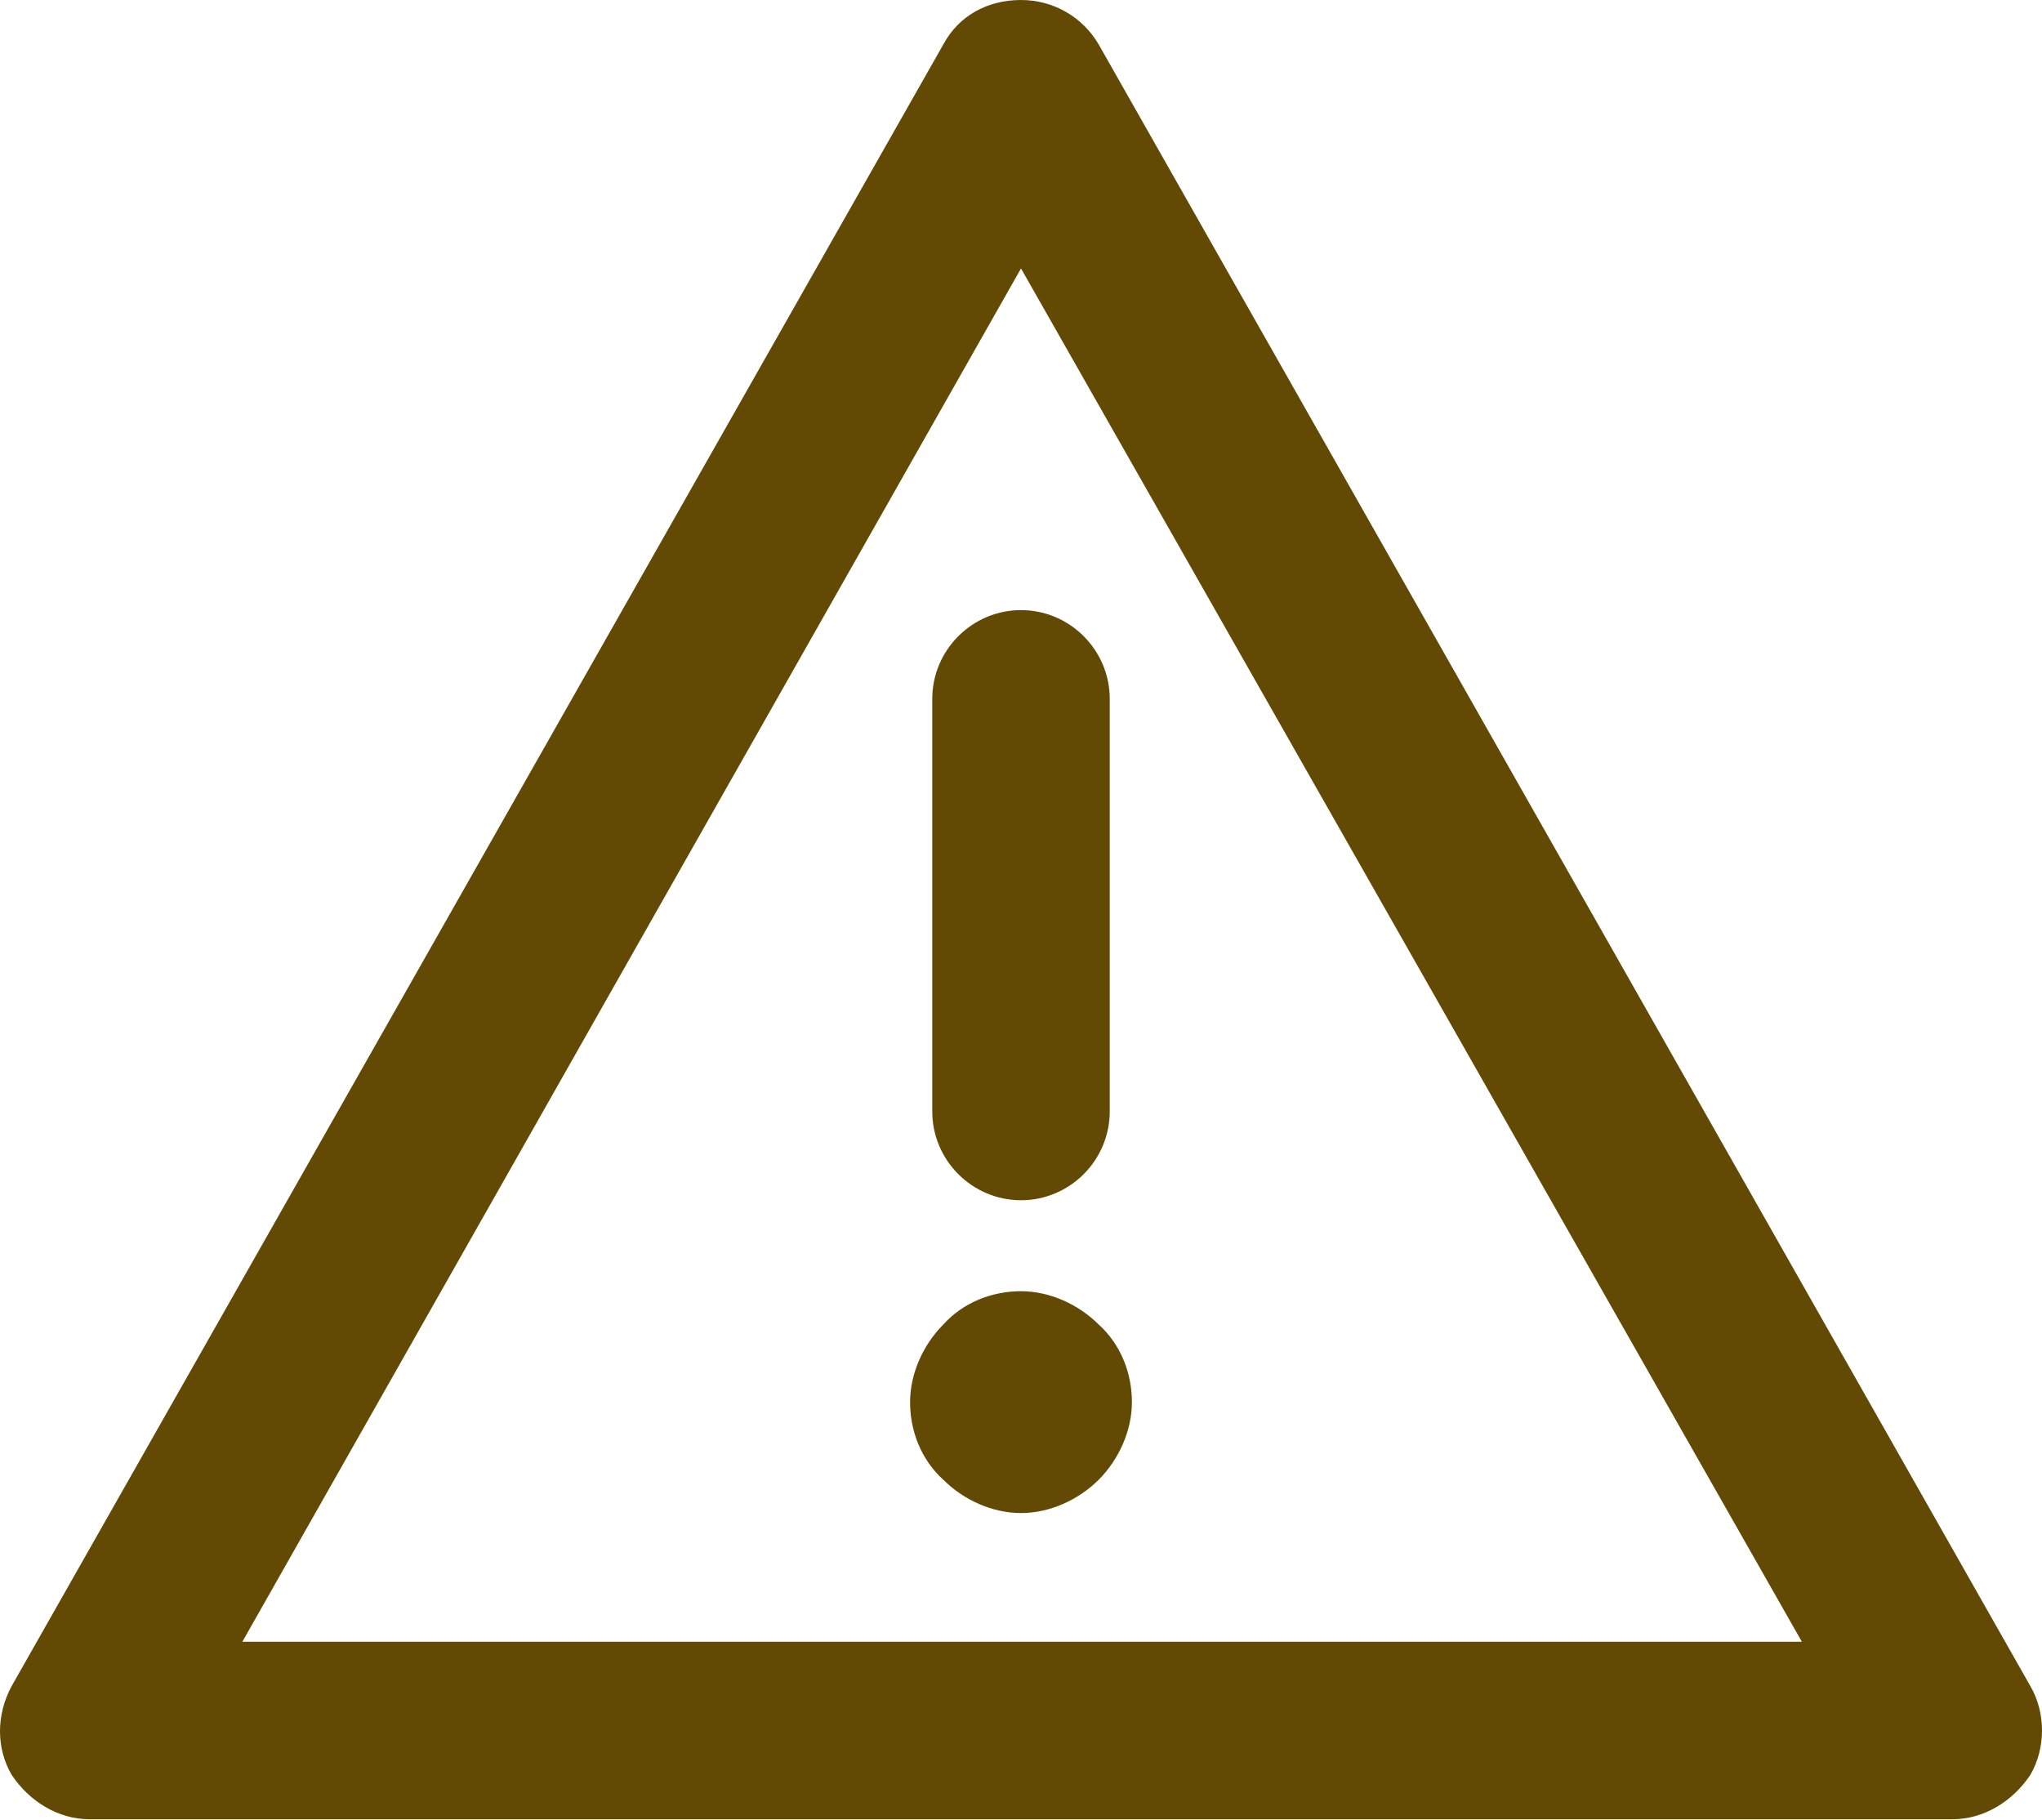
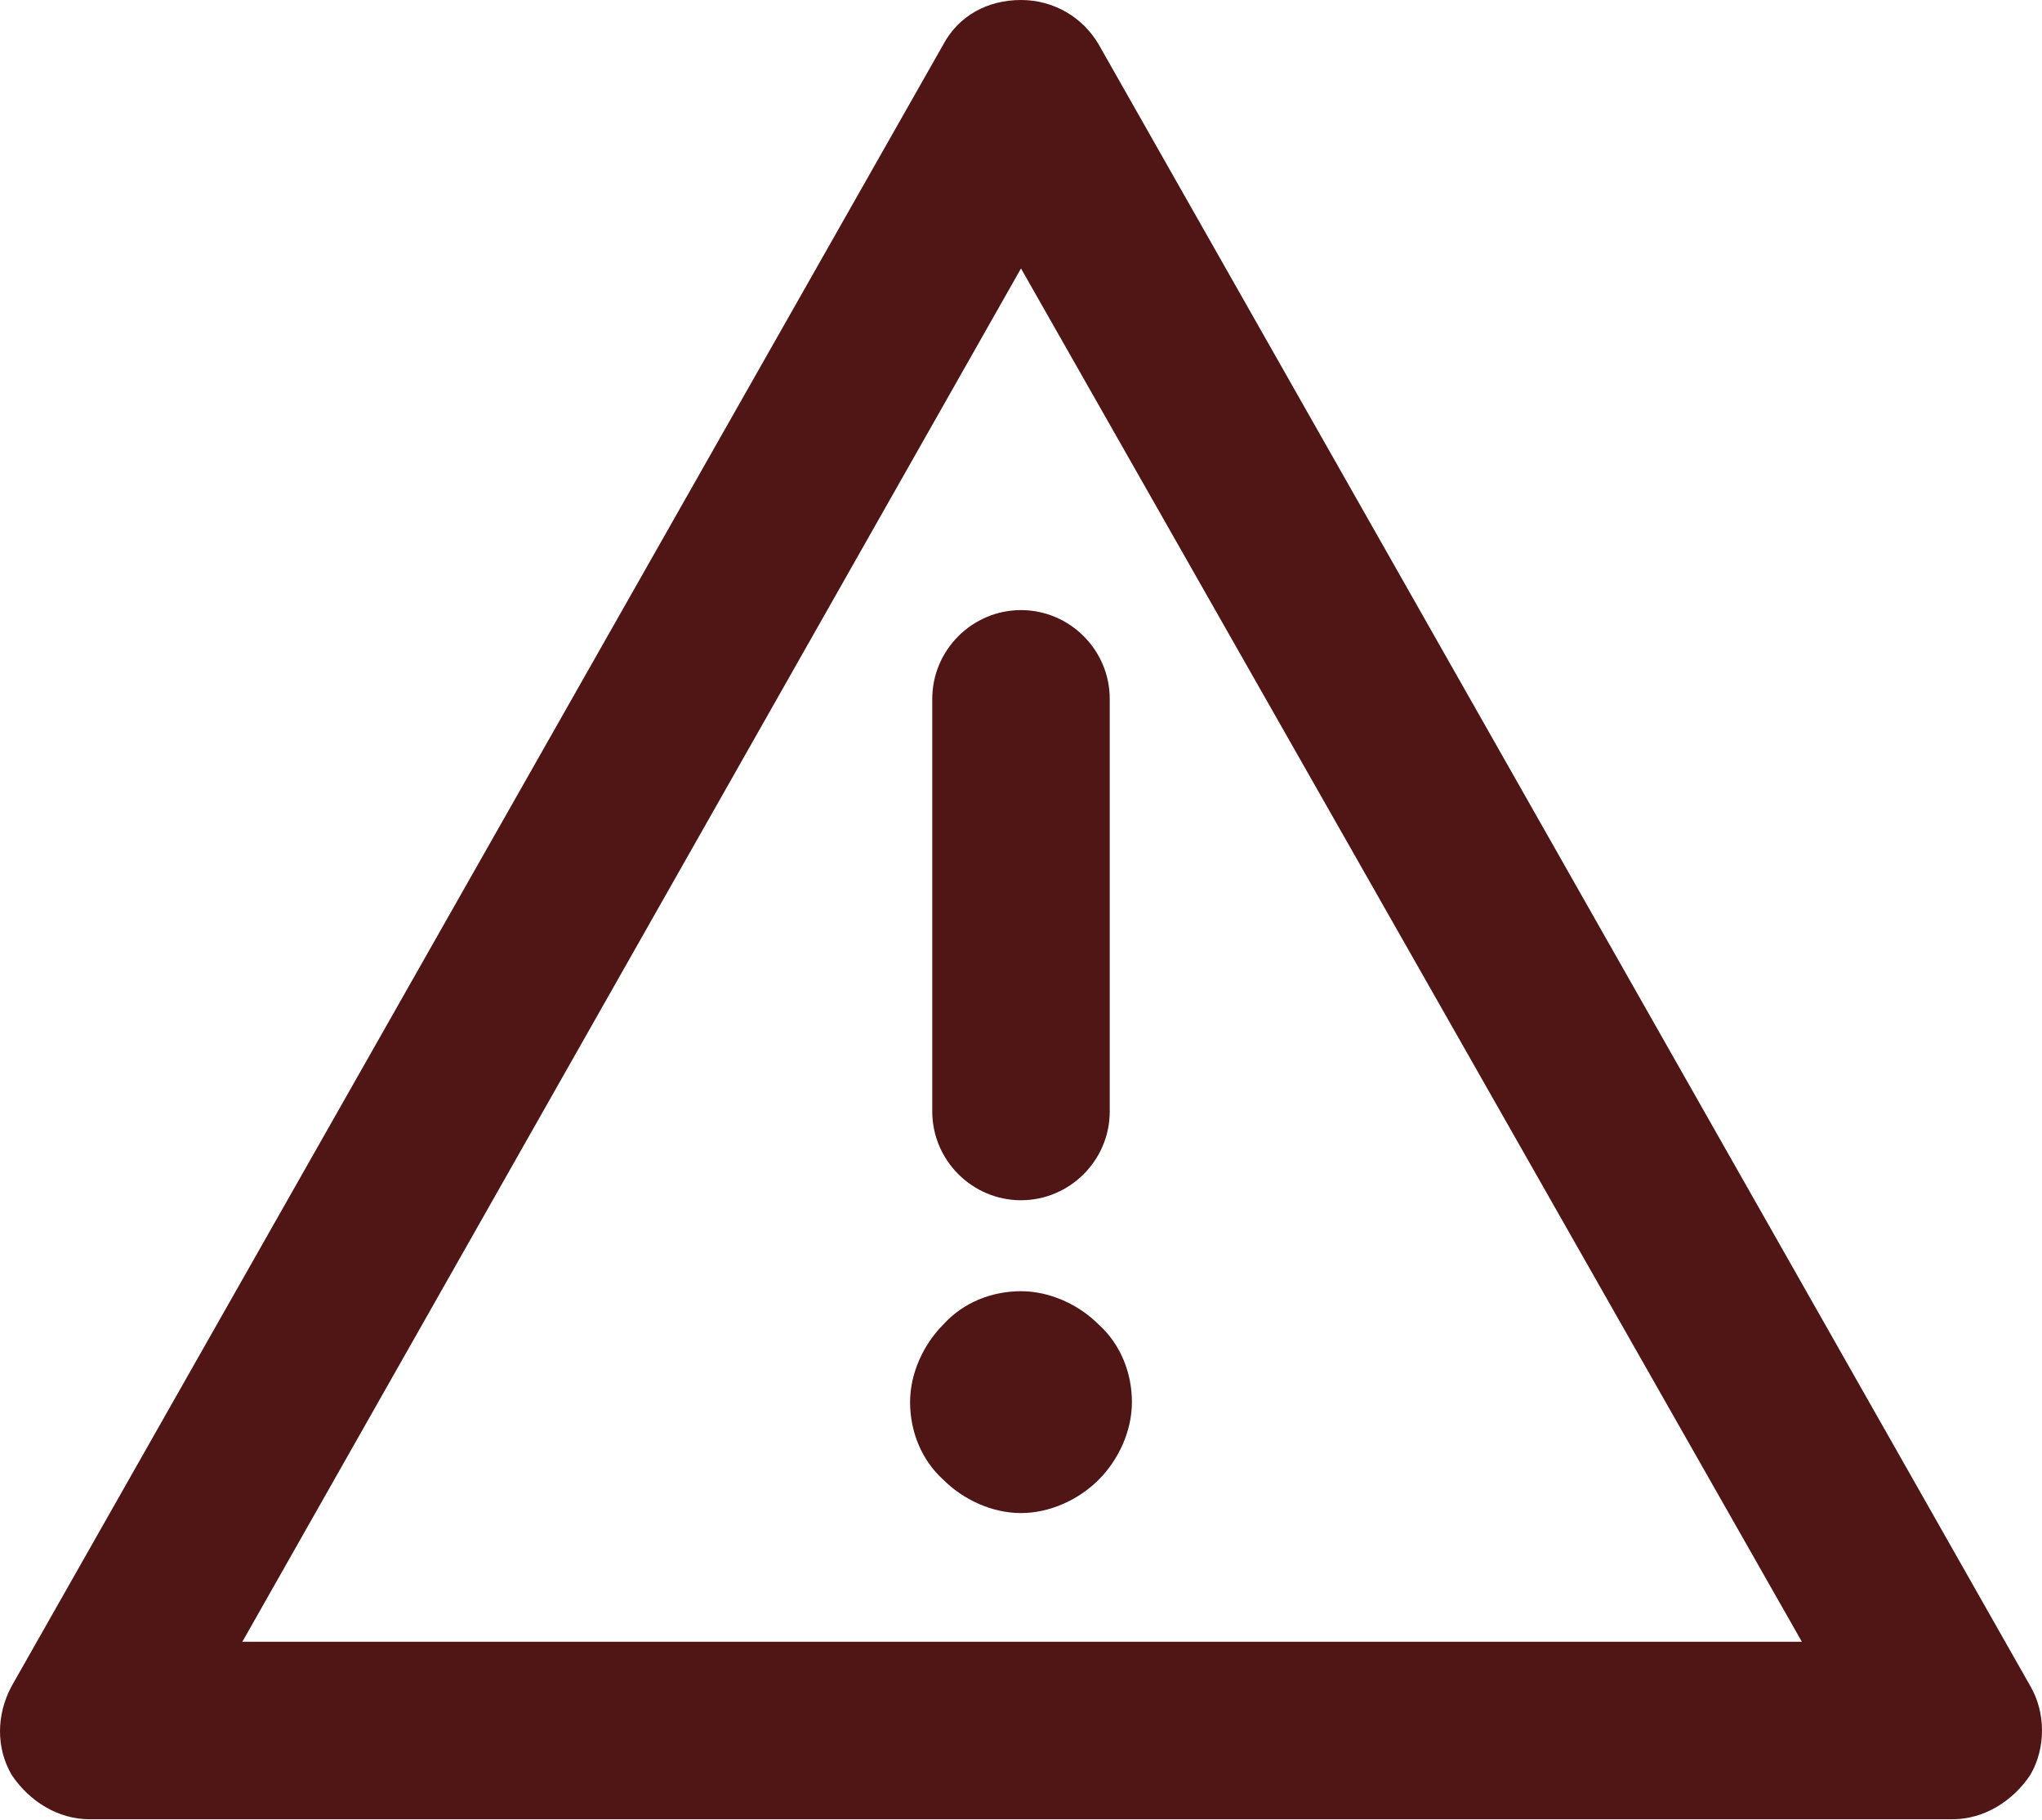
<svg xmlns="http://www.w3.org/2000/svg" version="1.1" id="Layer_1" x="0px" y="0px" width="92.05" height="82" viewBox="0 0 92.05 82" enable-background="new 0 0 92 92">
-   <path fill="#624904" d="m 88.025,82 h -84 c -1.4,0 -2.7,-0.8 -3.5,-2 -0.7,-1.2 -0.7,-2.7 0,-4 l 42,-74 c 0.7,-1.3 2,-2 3.5,-2 1.5,0 2.8,0.8 3.5,2 l 42,74 c 0.7,1.2 0.7,2.8 0,4 -0.8,1.2 -2.1,2 -3.5,2 z m -77.1,-8 h 70.3 l -35.2,-61.9 z m 39.1,-23.9 V 31.5 c 0,-2.2 -1.8,-4 -4,-4 -2.2,0 -4,1.8 -4,4 v 18.6 c 0,2.2 1.8,4 4,4 2.2,0 4,-1.8 4,-4 z m -0.5,16.6 c 0.9,-0.9 1.5,-2.2 1.5,-3.5 0,-1.3 -0.5,-2.6 -1.5,-3.5 -0.9,-0.9 -2.2,-1.5 -3.5,-1.5 -1.3,0 -2.6,0.5 -3.5,1.5 -0.9,0.9 -1.5,2.2 -1.5,3.5 0,1.3 0.5,2.6 1.5,3.5 0.9,0.9 2.2,1.5 3.5,1.5 1.3,0 2.6,-0.6 3.5,-1.5 z" />
+   <path fill="#501616" d="m 88.025,82 h -84 c -1.4,0 -2.7,-0.8 -3.5,-2 -0.7,-1.2 -0.7,-2.7 0,-4 l 42,-74 c 0.7,-1.3 2,-2 3.5,-2 1.5,0 2.8,0.8 3.5,2 l 42,74 c 0.7,1.2 0.7,2.8 0,4 -0.8,1.2 -2.1,2 -3.5,2 z m -77.1,-8 h 70.3 l -35.2,-61.9 z m 39.1,-23.9 V 31.5 c 0,-2.2 -1.8,-4 -4,-4 -2.2,0 -4,1.8 -4,4 v 18.6 c 0,2.2 1.8,4 4,4 2.2,0 4,-1.8 4,-4 z m -0.5,16.6 c 0.9,-0.9 1.5,-2.2 1.5,-3.5 0,-1.3 -0.5,-2.6 -1.5,-3.5 -0.9,-0.9 -2.2,-1.5 -3.5,-1.5 -1.3,0 -2.6,0.5 -3.5,1.5 -0.9,0.9 -1.5,2.2 -1.5,3.5 0,1.3 0.5,2.6 1.5,3.5 0.9,0.9 2.2,1.5 3.5,1.5 1.3,0 2.6,-0.6 3.5,-1.5 z" />
</svg>
